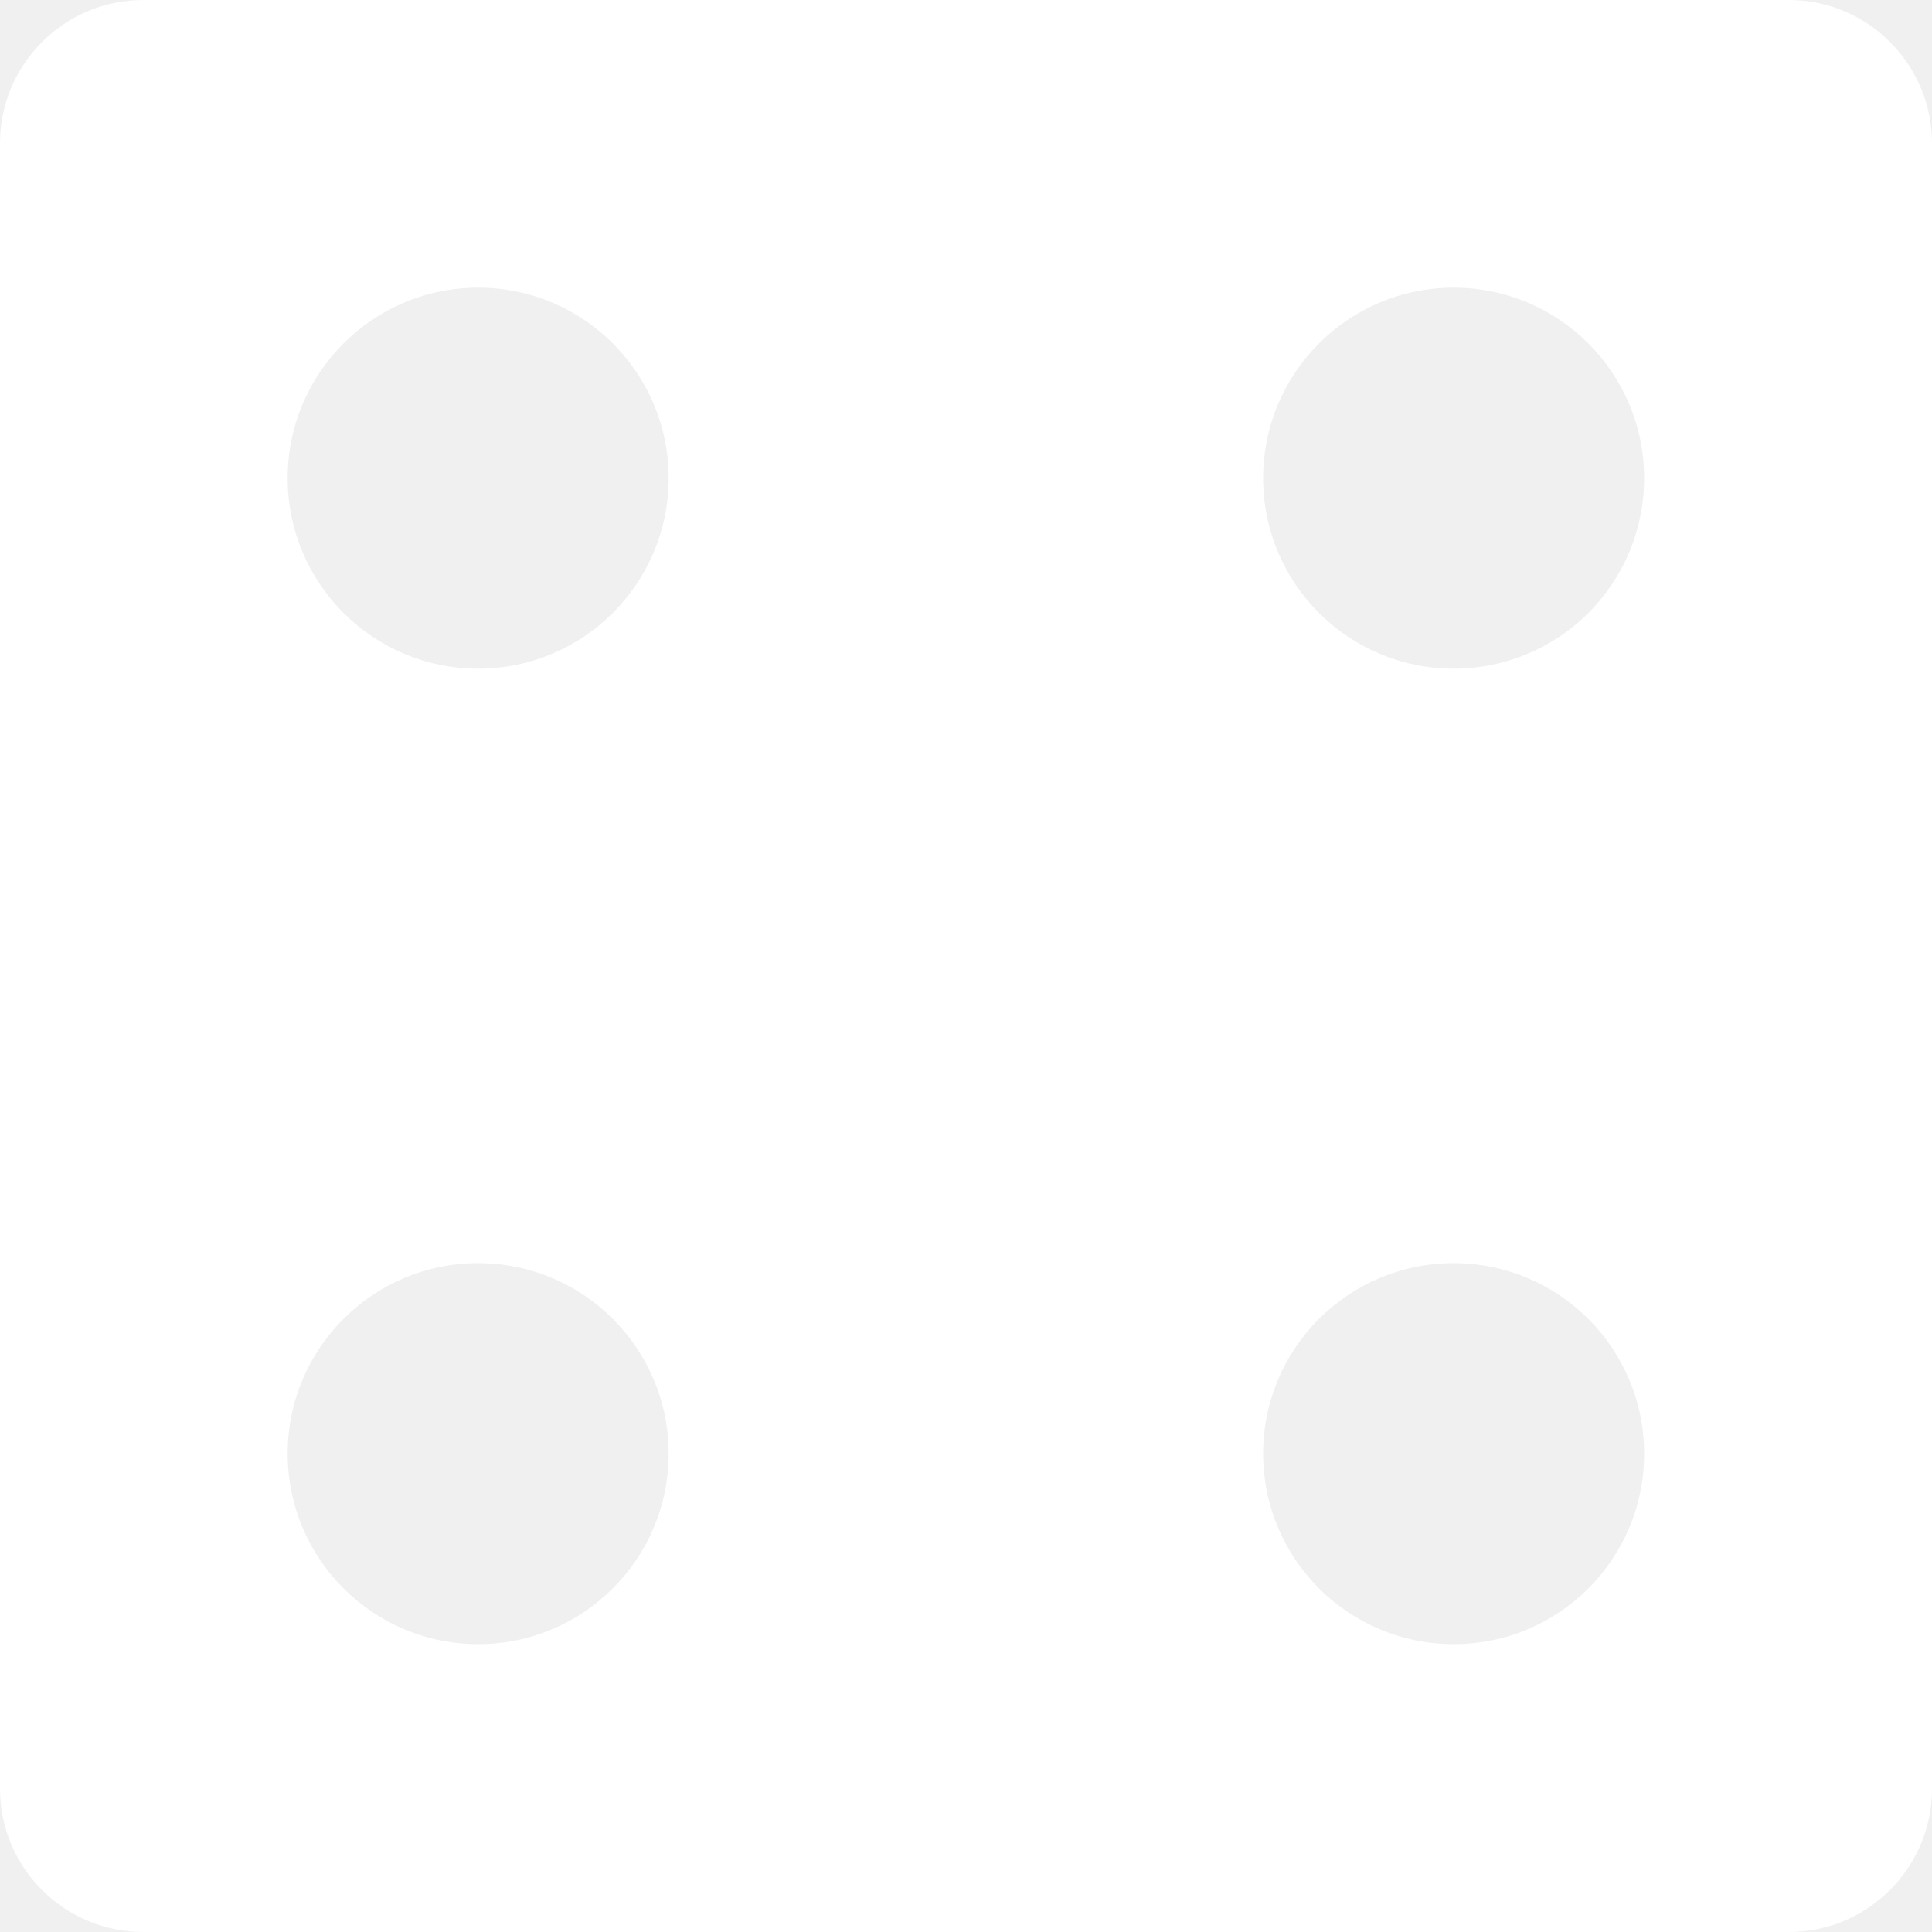
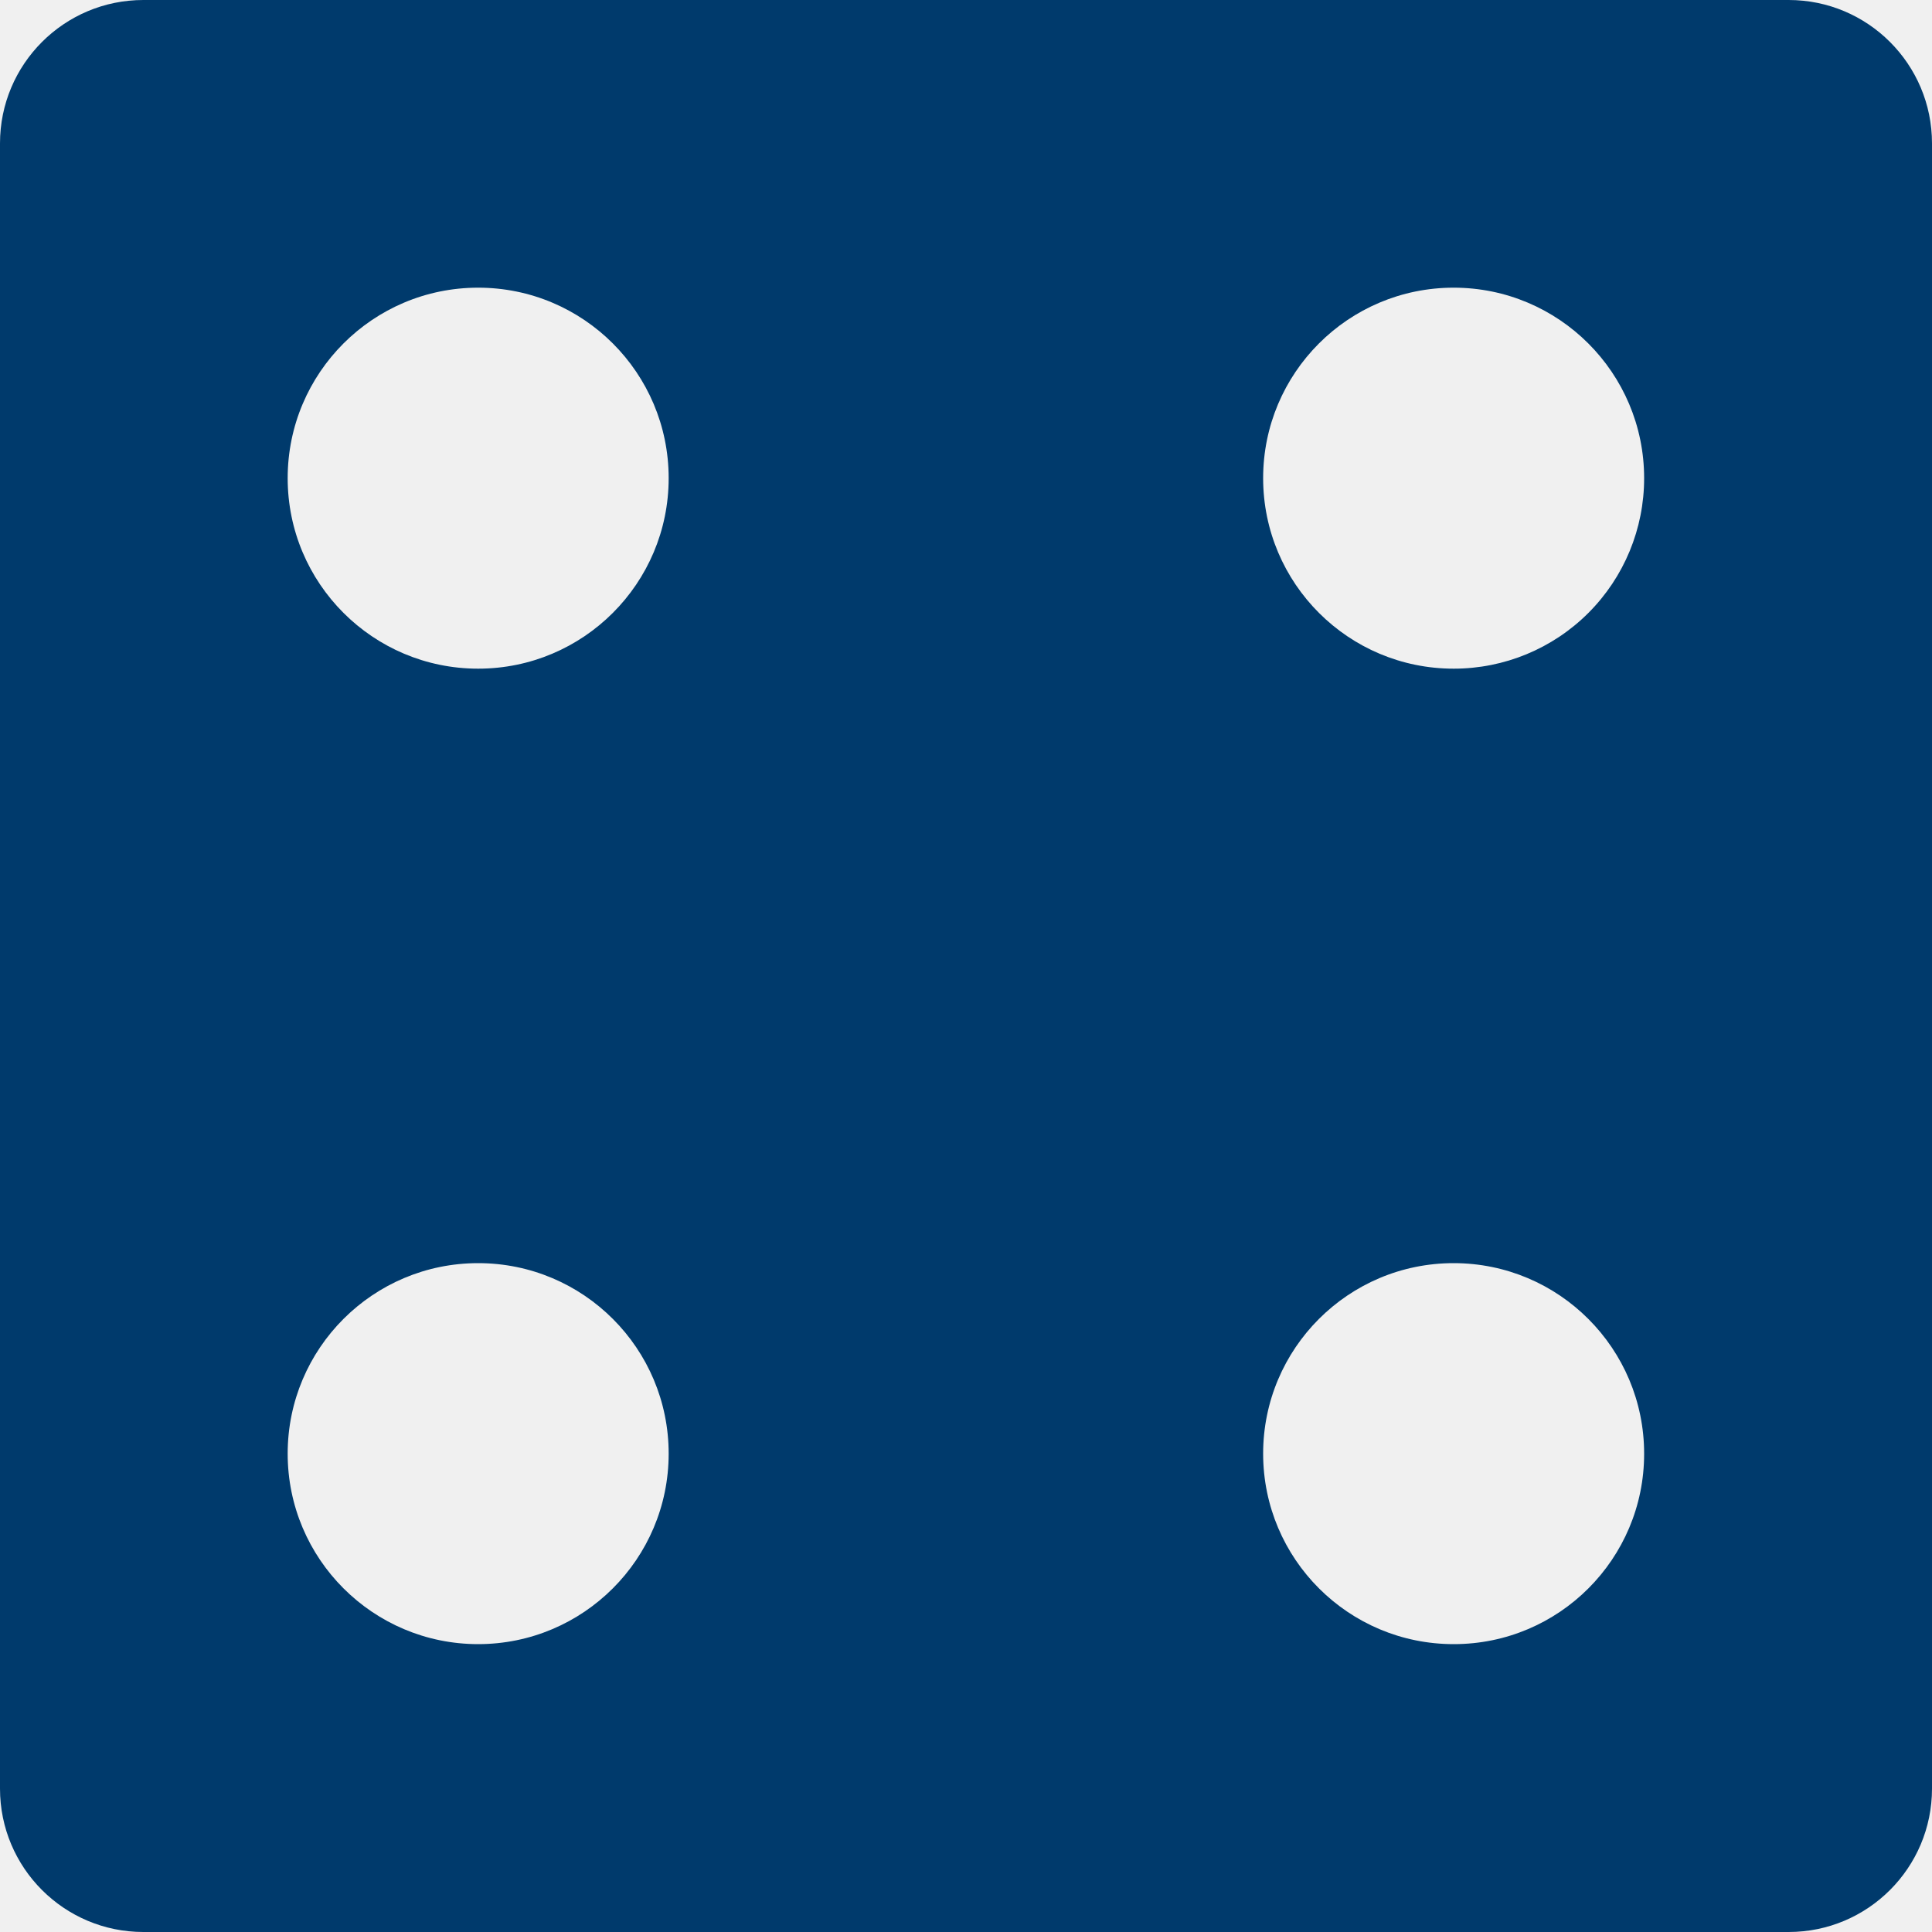
<svg xmlns="http://www.w3.org/2000/svg" viewBox="0 0 100 100">
  <g id="Layer_2" data-name="Layer 2">
-     <g id="Layer_1-2" data-name="Layer 1" fill="#fff">
+     <g id="Layer_1-2" data-name="Layer 1" fill="rgba(0, 58, 108, 1)">
      <path d="M92.58,0H7.42A7.42,7.42,0,0,0,0,7.42V92.58A7.42,7.42,0,0,0,7.42,100H92.58A7.42,7.42,0,0,0,100,92.58V7.42A7.42,7.42,0,0,0,92.58,0ZM24.75,85.1a9.86,9.86,0,1,1,9.86-9.85A9.86,9.86,0,0,1,24.75,85.1Zm0-50.49a9.86,9.86,0,1,1,9.86-9.86A9.86,9.86,0,0,1,24.75,34.61ZM75.25,85.1a9.86,9.86,0,1,1,9.85-9.85A9.85,9.85,0,0,1,75.25,85.1Zm0-50.49a9.86,9.86,0,1,1,9.85-9.86A9.85,9.85,0,0,1,75.25,34.61Z" />
    </g>
  </g>
</svg>
